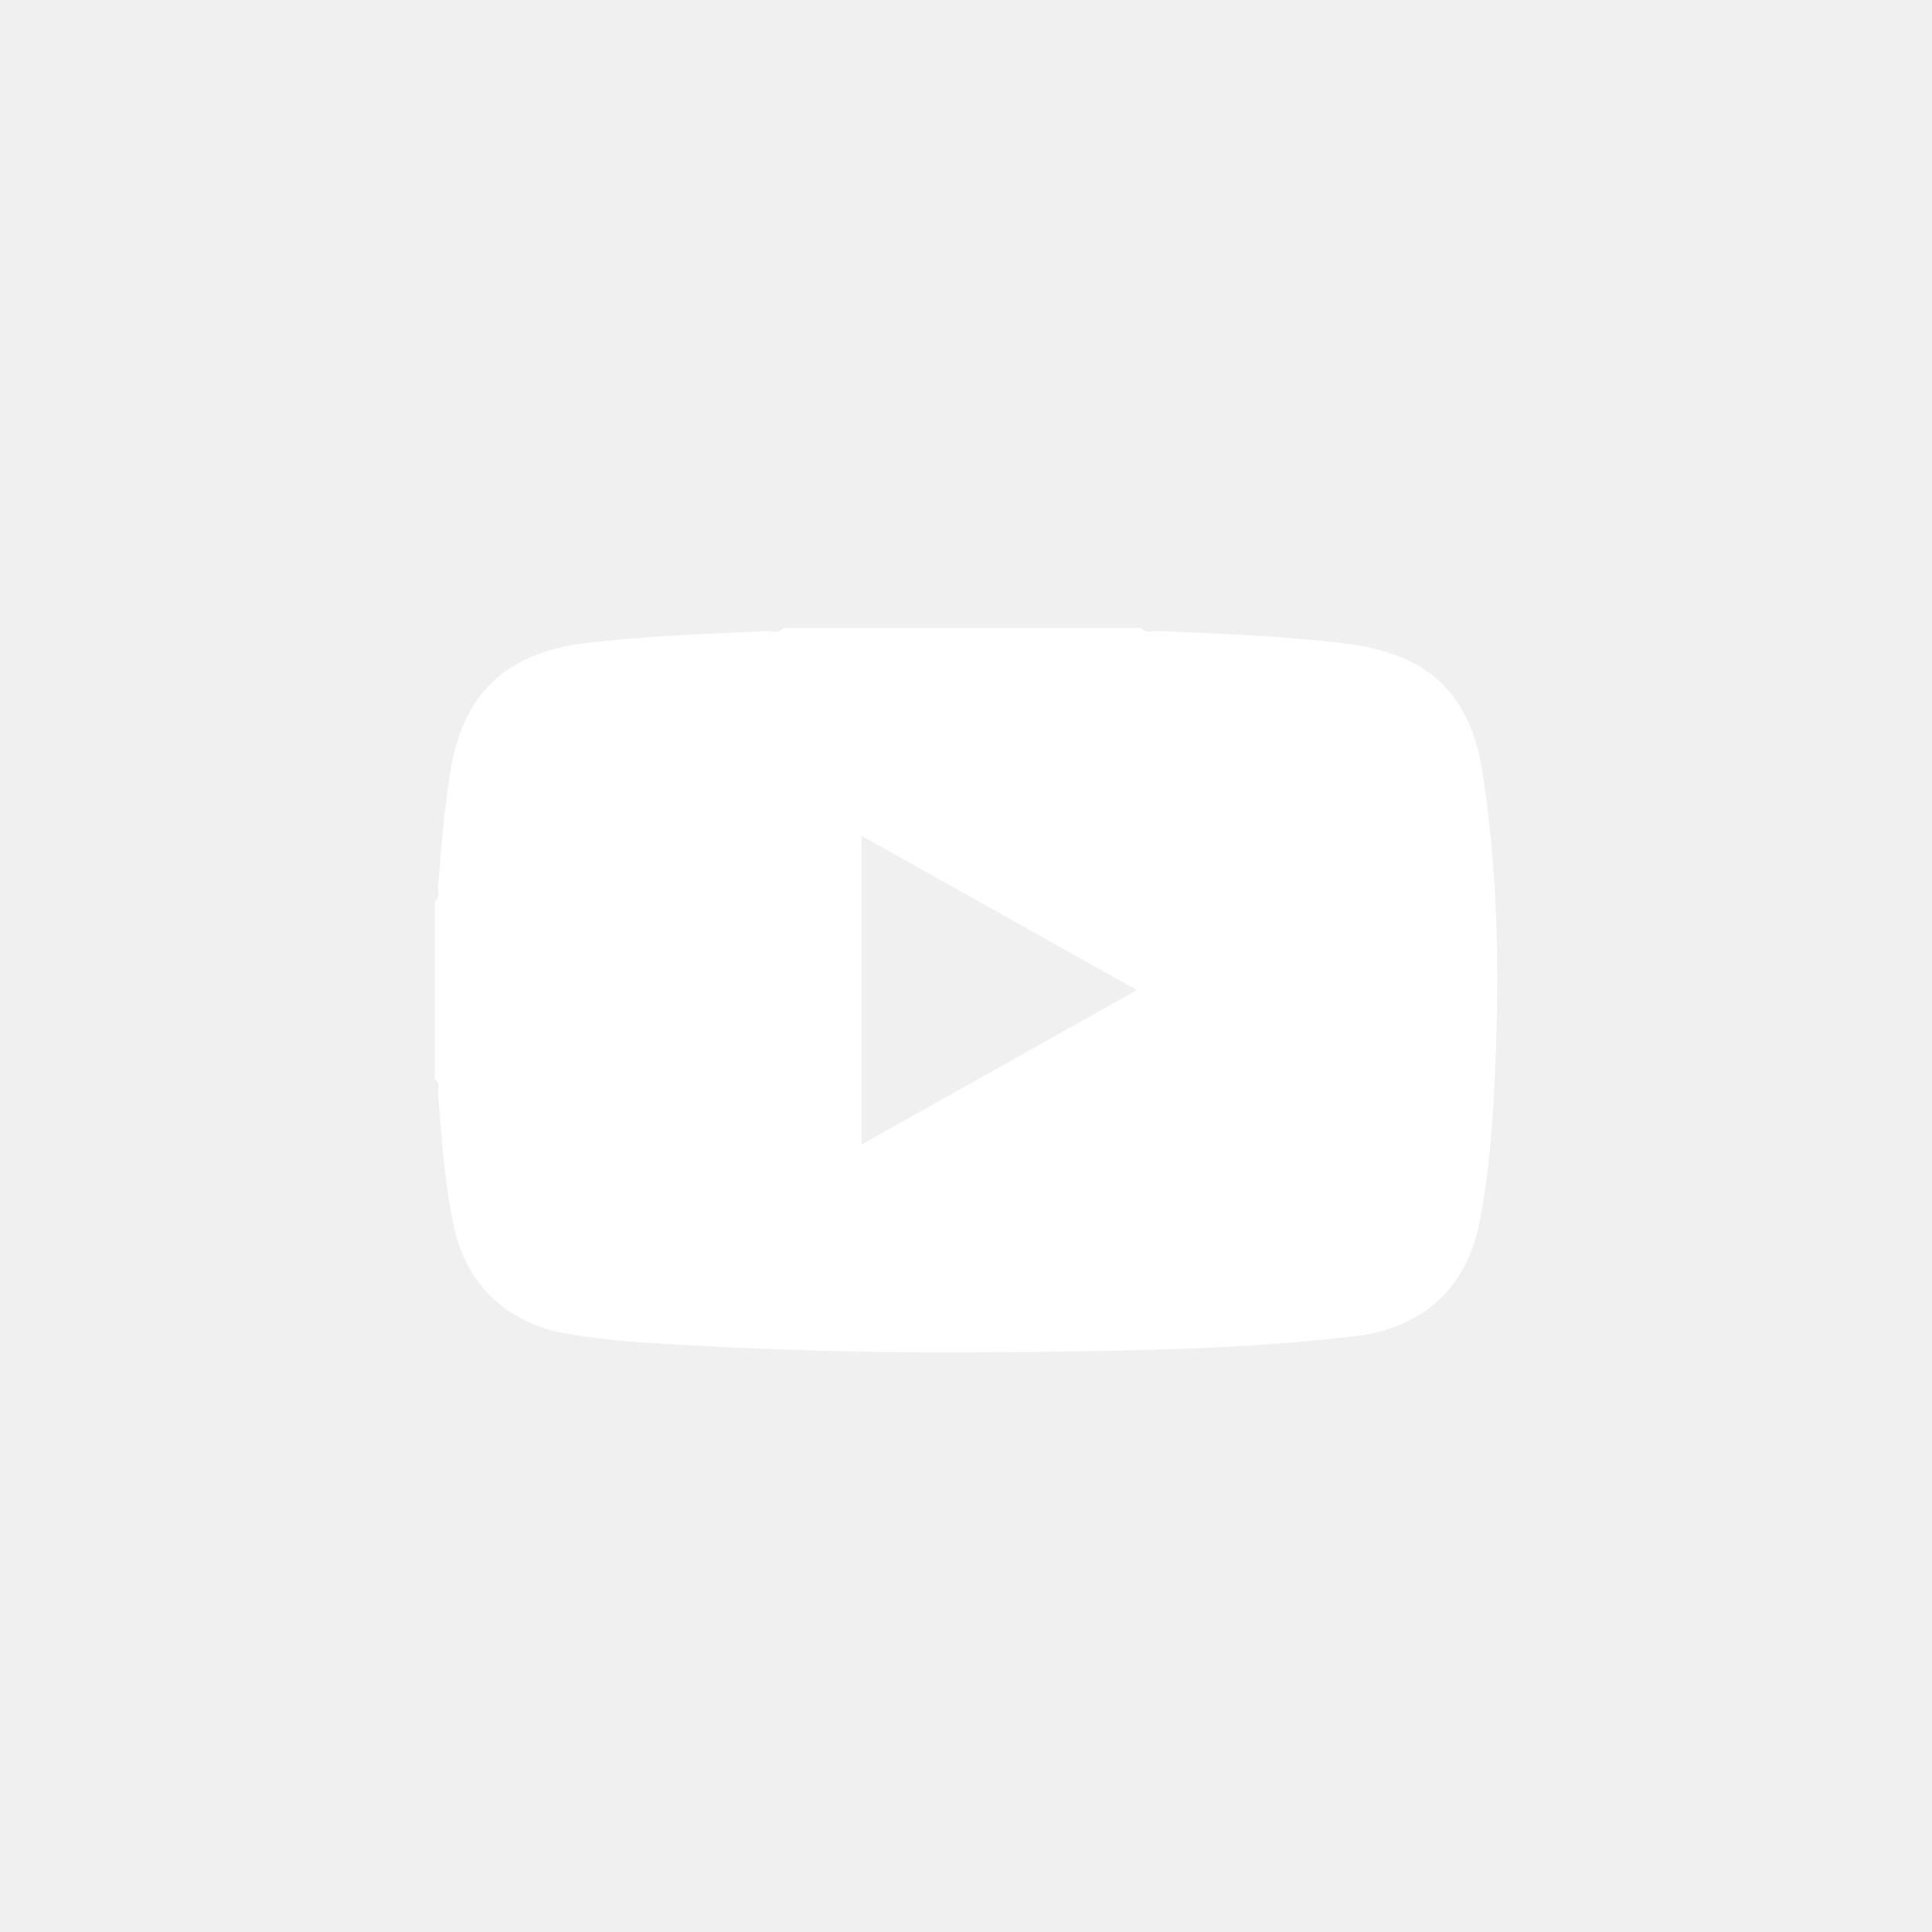
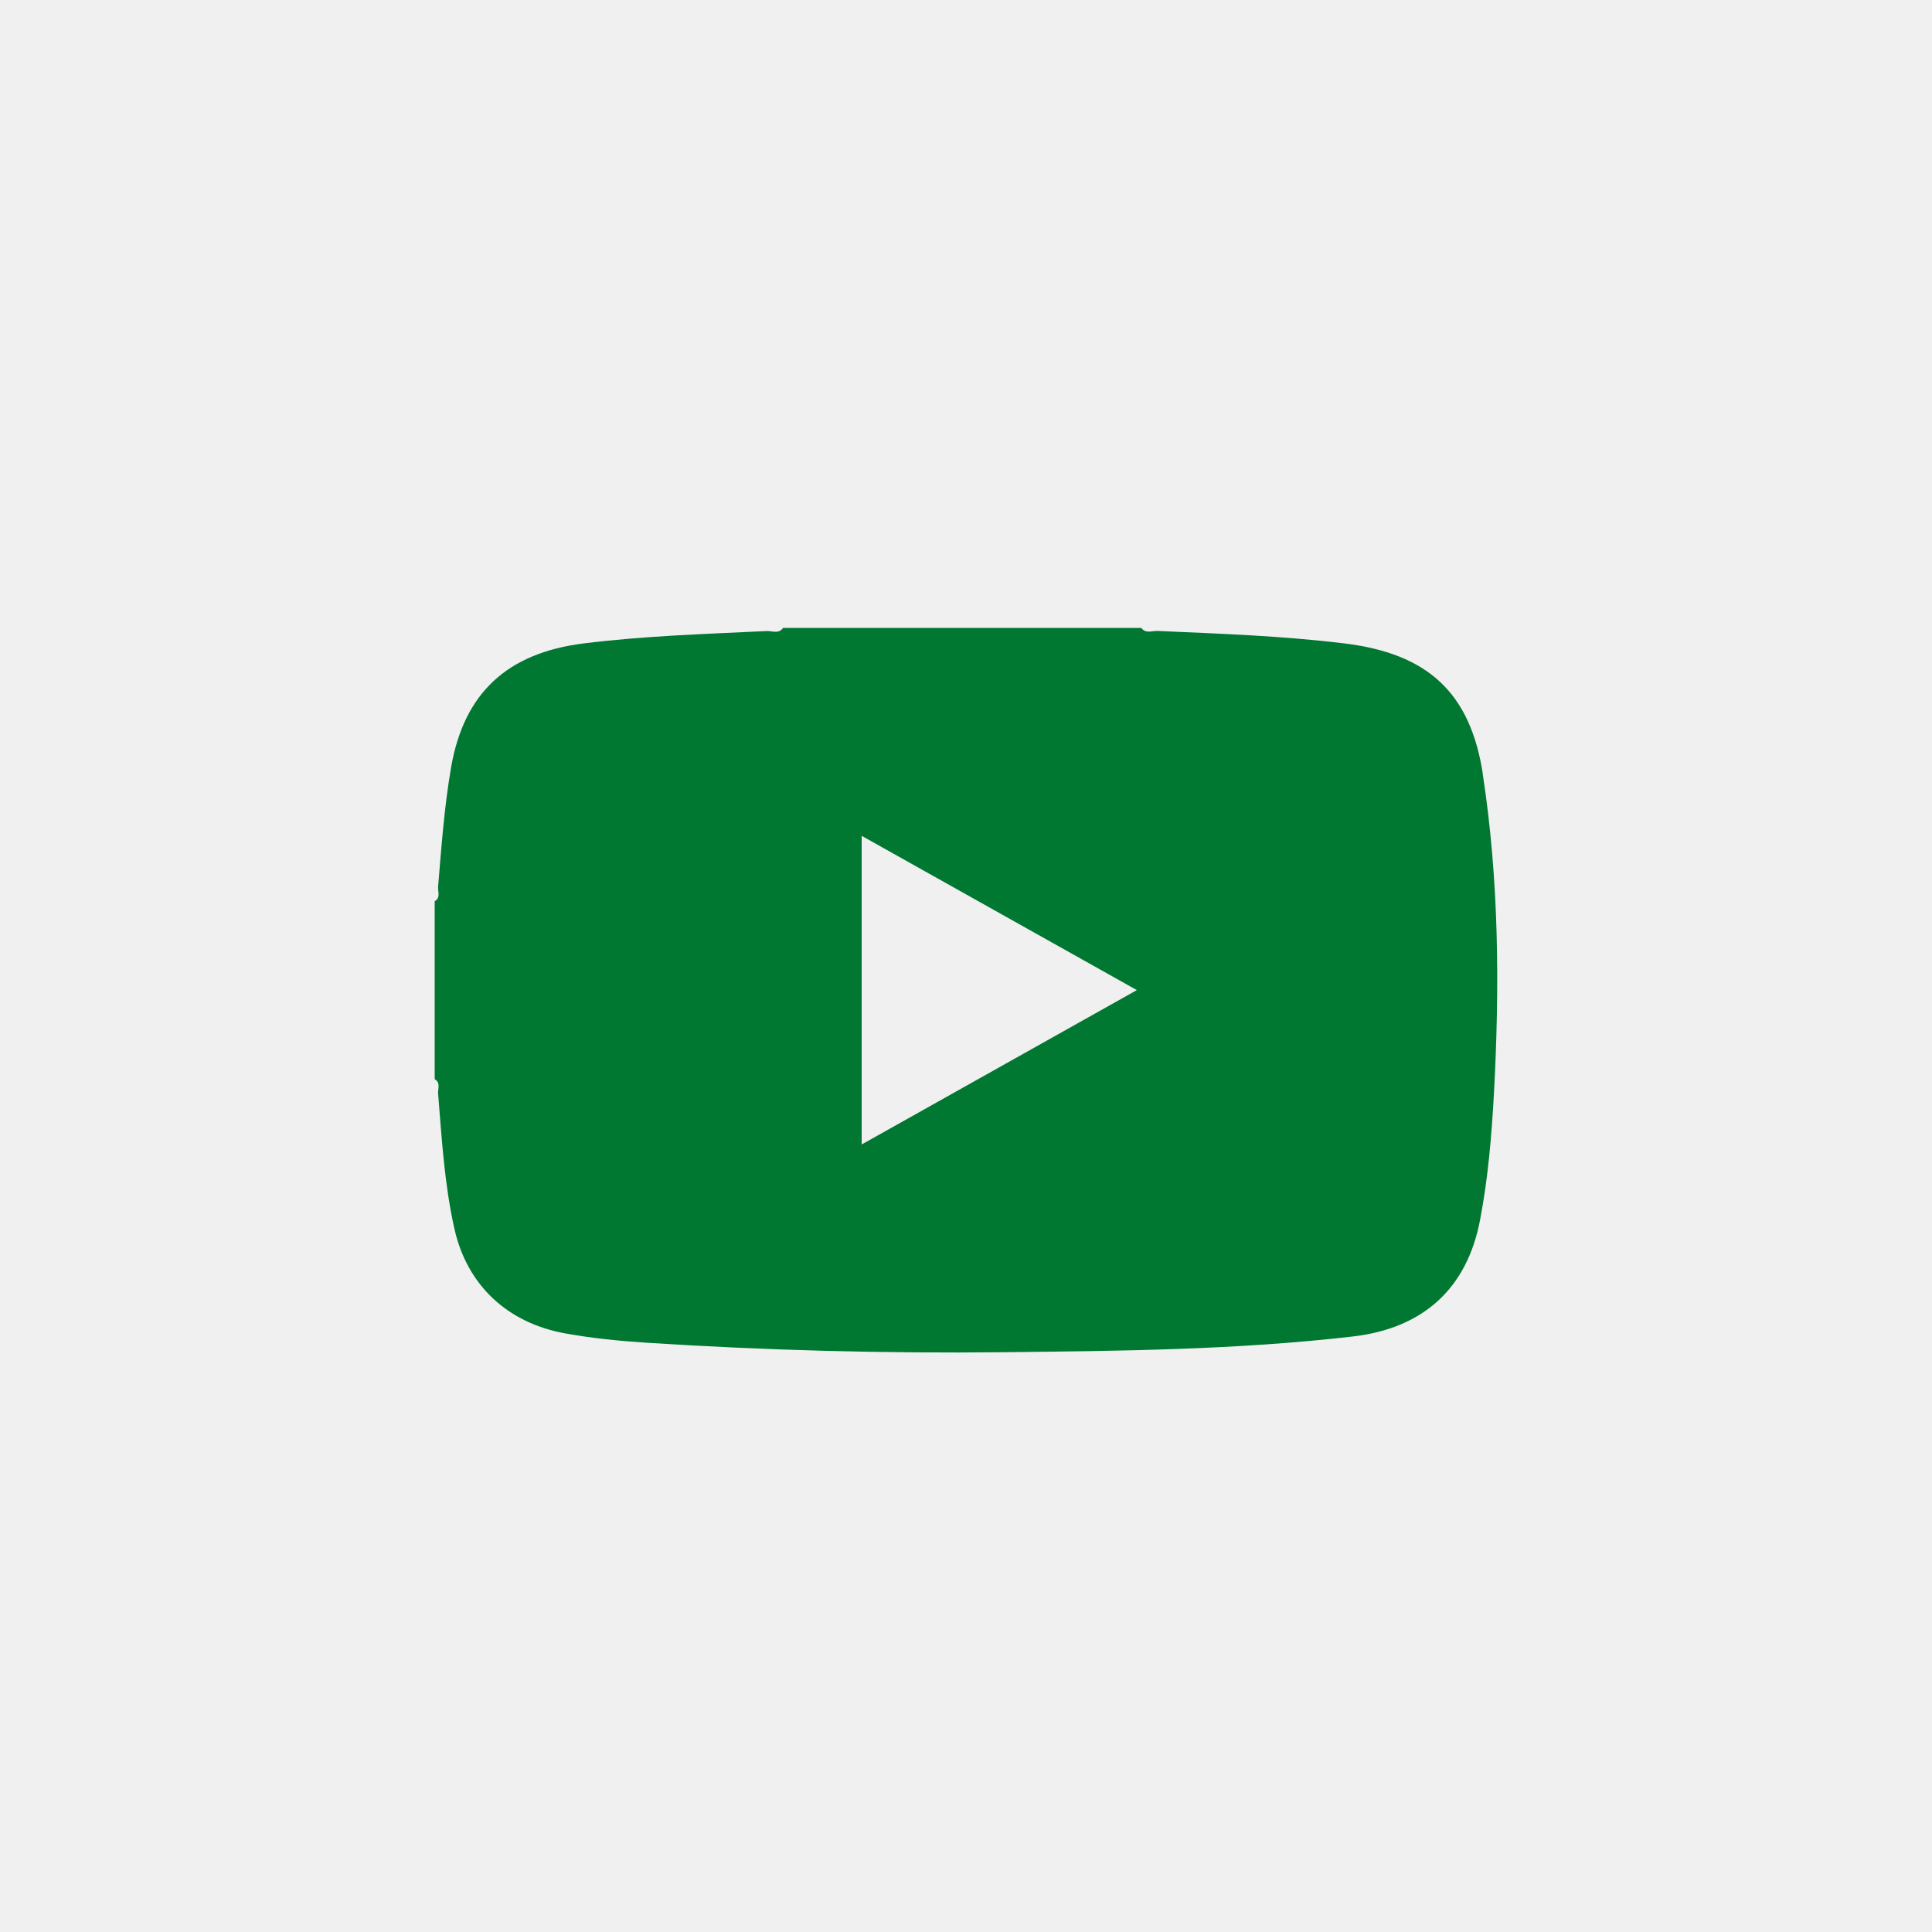
- <svg xmlns="http://www.w3.org/2000/svg" width="40" height="40" viewBox="0 0 40 40" fill="none">
+ <svg xmlns="http://www.w3.org/2000/svg" width="40" height="40" viewBox="0 0 40 40" fill="#007831">
  <g id="ico_">
-     <path id="Vector" d="M30.701 16.026C30.441 14.34 29.562 13.531 27.831 13.321C26.548 13.164 25.256 13.12 23.967 13.063C23.856 13.057 23.721 13.126 23.629 13H16.213C16.123 13.13 15.988 13.061 15.876 13.065C14.611 13.126 13.345 13.164 12.085 13.321C10.502 13.519 9.608 14.346 9.34 15.883C9.198 16.704 9.139 17.534 9.07 18.363C9.063 18.462 9.127 18.584 9 18.659V22.343C9.127 22.418 9.063 22.542 9.07 22.639C9.147 23.578 9.201 24.52 9.409 25.444C9.671 26.608 10.502 27.389 11.704 27.607C12.257 27.706 12.815 27.763 13.374 27.799C15.841 27.958 18.31 28.023 20.782 27.996C23.197 27.97 25.61 27.948 28.013 27.67C29.472 27.5 30.372 26.671 30.642 25.264C30.808 24.401 30.881 23.529 30.93 22.652C31.049 20.438 31.037 18.227 30.699 16.028L30.701 16.026ZM17.84 23.695V17.305C19.744 18.372 21.612 19.42 23.537 20.499C21.622 21.574 19.75 22.624 17.84 23.695Z" fill="white" />
+     <path id="Vector" d="M30.701 16.026C30.441 14.34 29.562 13.531 27.831 13.321C26.548 13.164 25.256 13.12 23.967 13.063C23.856 13.057 23.721 13.126 23.629 13H16.213C16.123 13.13 15.988 13.061 15.876 13.065C14.611 13.126 13.345 13.164 12.085 13.321C10.502 13.519 9.608 14.346 9.34 15.883C9.198 16.704 9.139 17.534 9.07 18.363C9.063 18.462 9.127 18.584 9 18.659V22.343C9.127 22.418 9.063 22.542 9.07 22.639C9.147 23.578 9.201 24.52 9.409 25.444C9.671 26.608 10.502 27.389 11.704 27.607C12.257 27.706 12.815 27.763 13.374 27.799C15.841 27.958 18.31 28.023 20.782 27.996C23.197 27.97 25.61 27.948 28.013 27.67C29.472 27.5 30.372 26.671 30.642 25.264C30.808 24.401 30.881 23.529 30.93 22.652C31.049 20.438 31.037 18.227 30.699 16.028L30.701 16.026ZM17.84 23.695V17.305C19.744 18.372 21.612 19.42 23.537 20.499C21.622 21.574 19.75 22.624 17.84 23.695Z" fill="#007831" />
  </g>
</svg>
